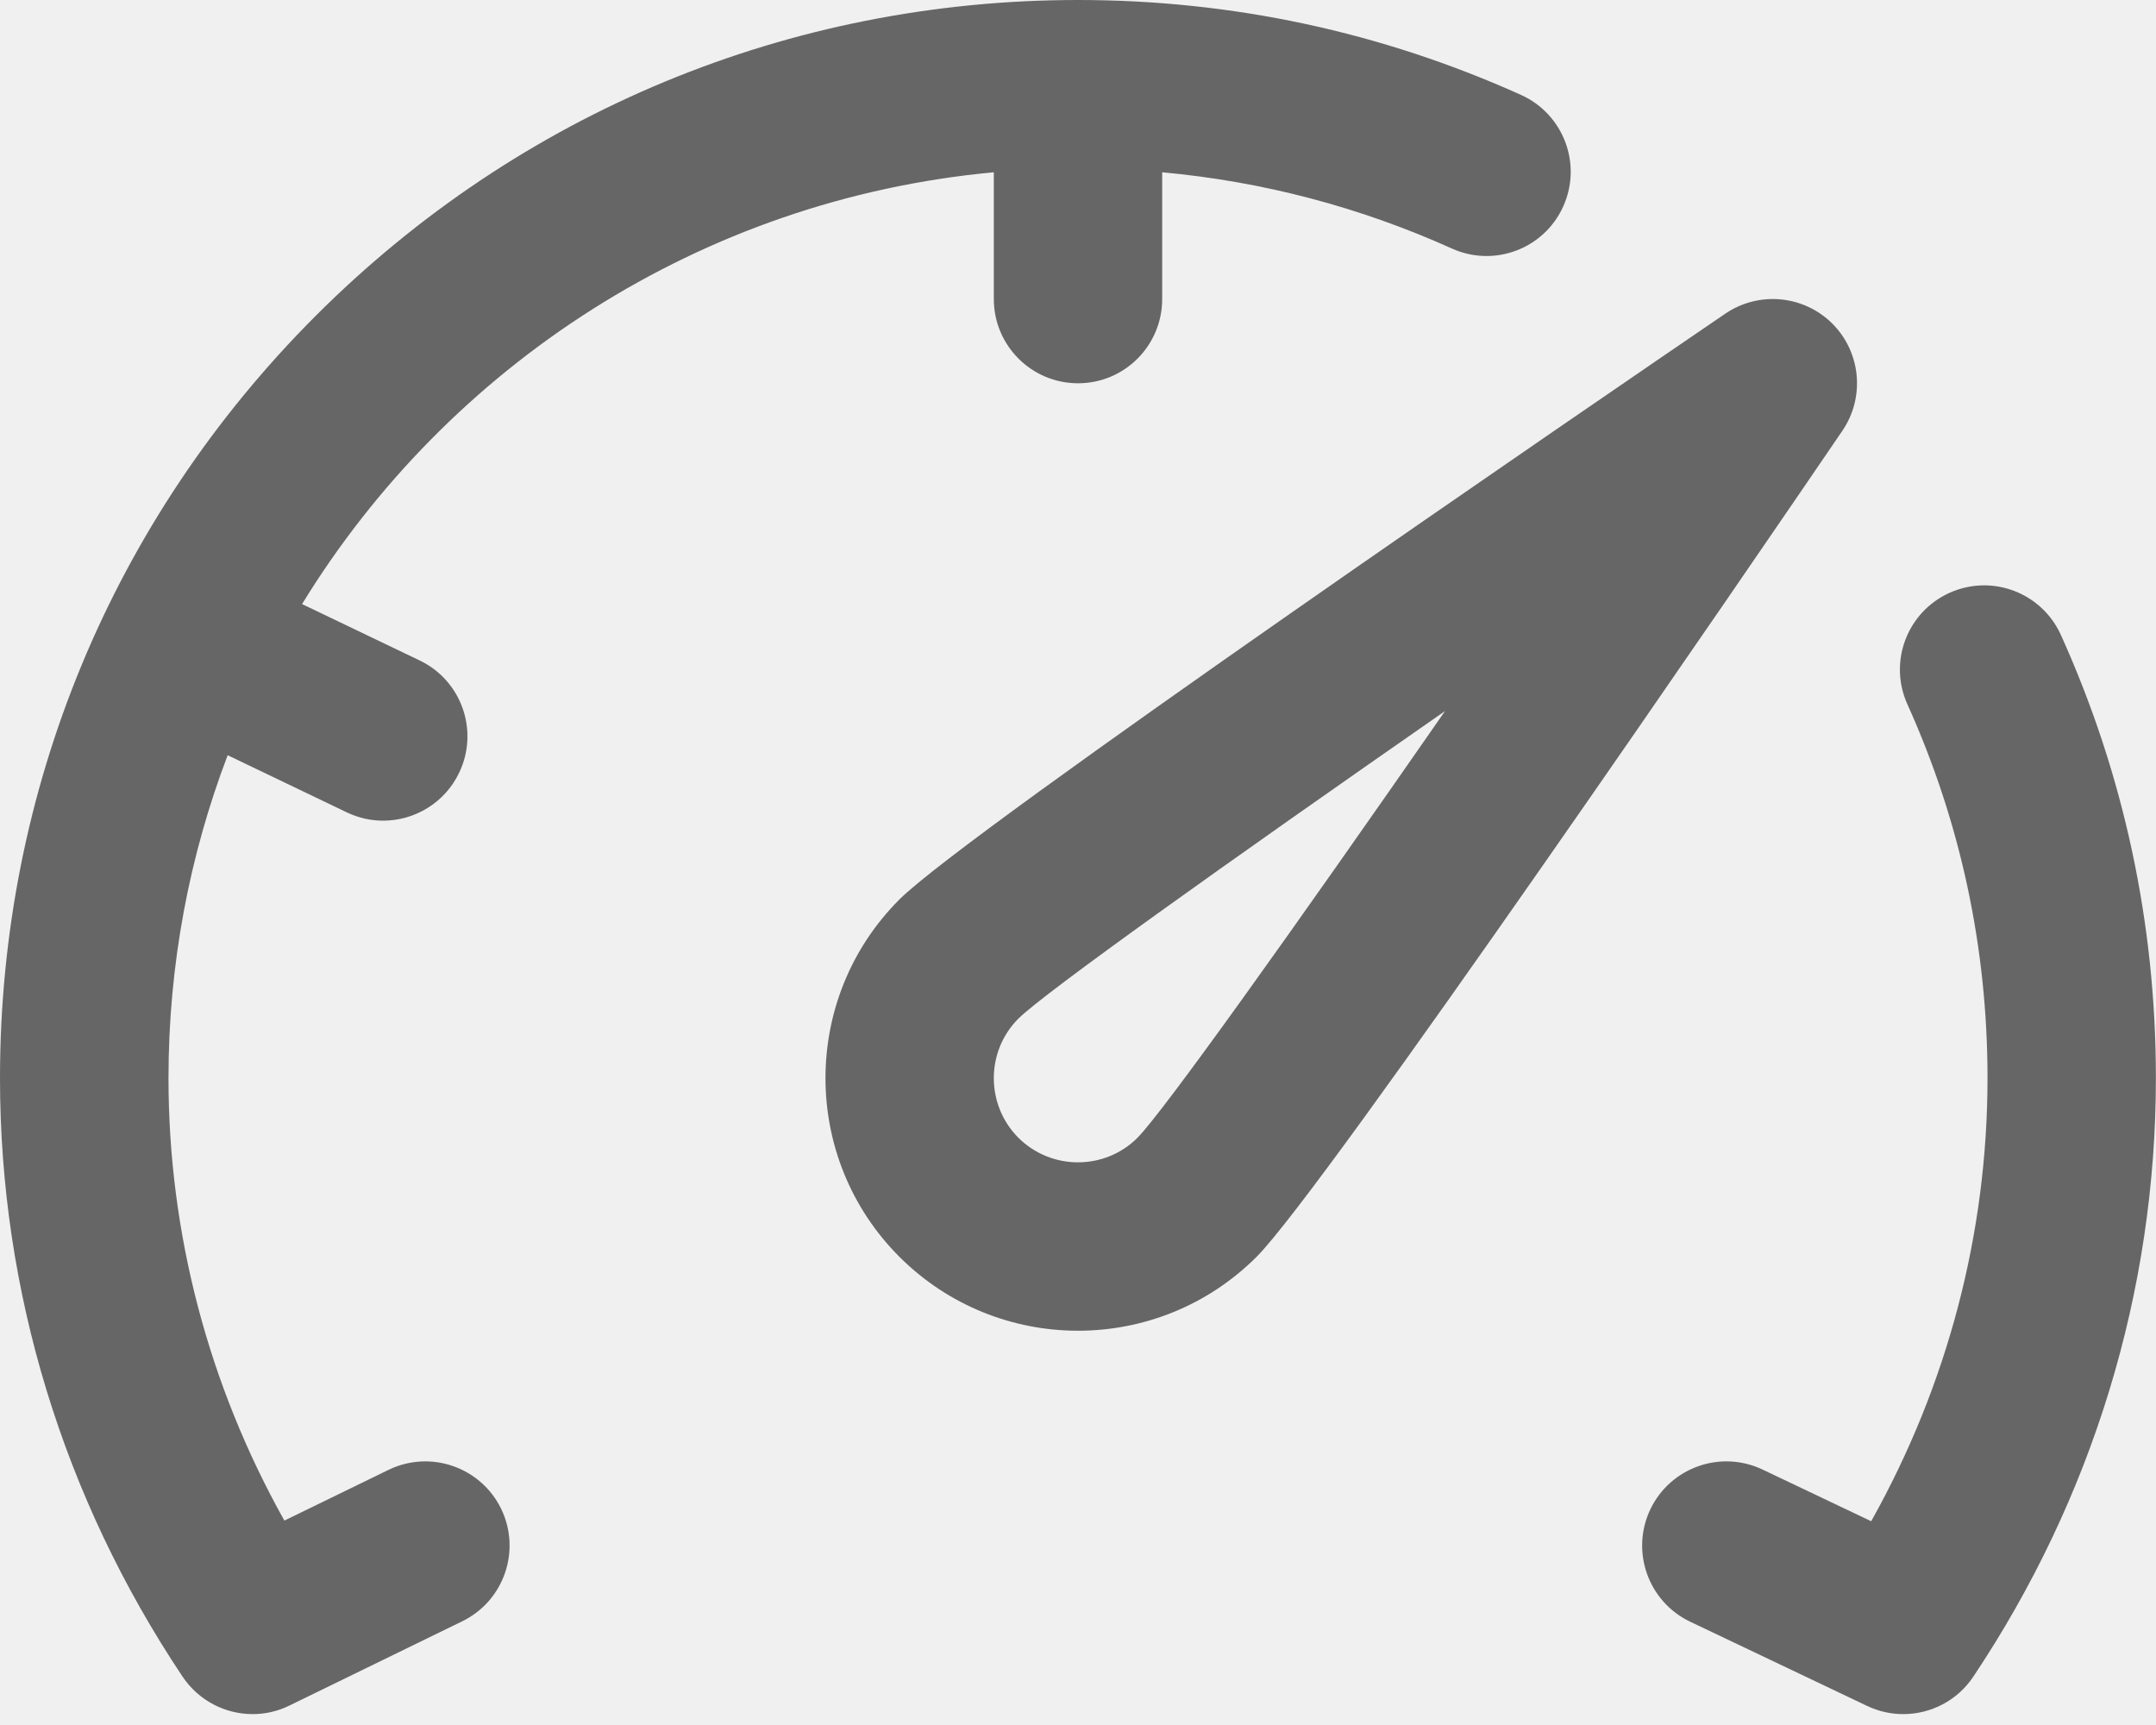
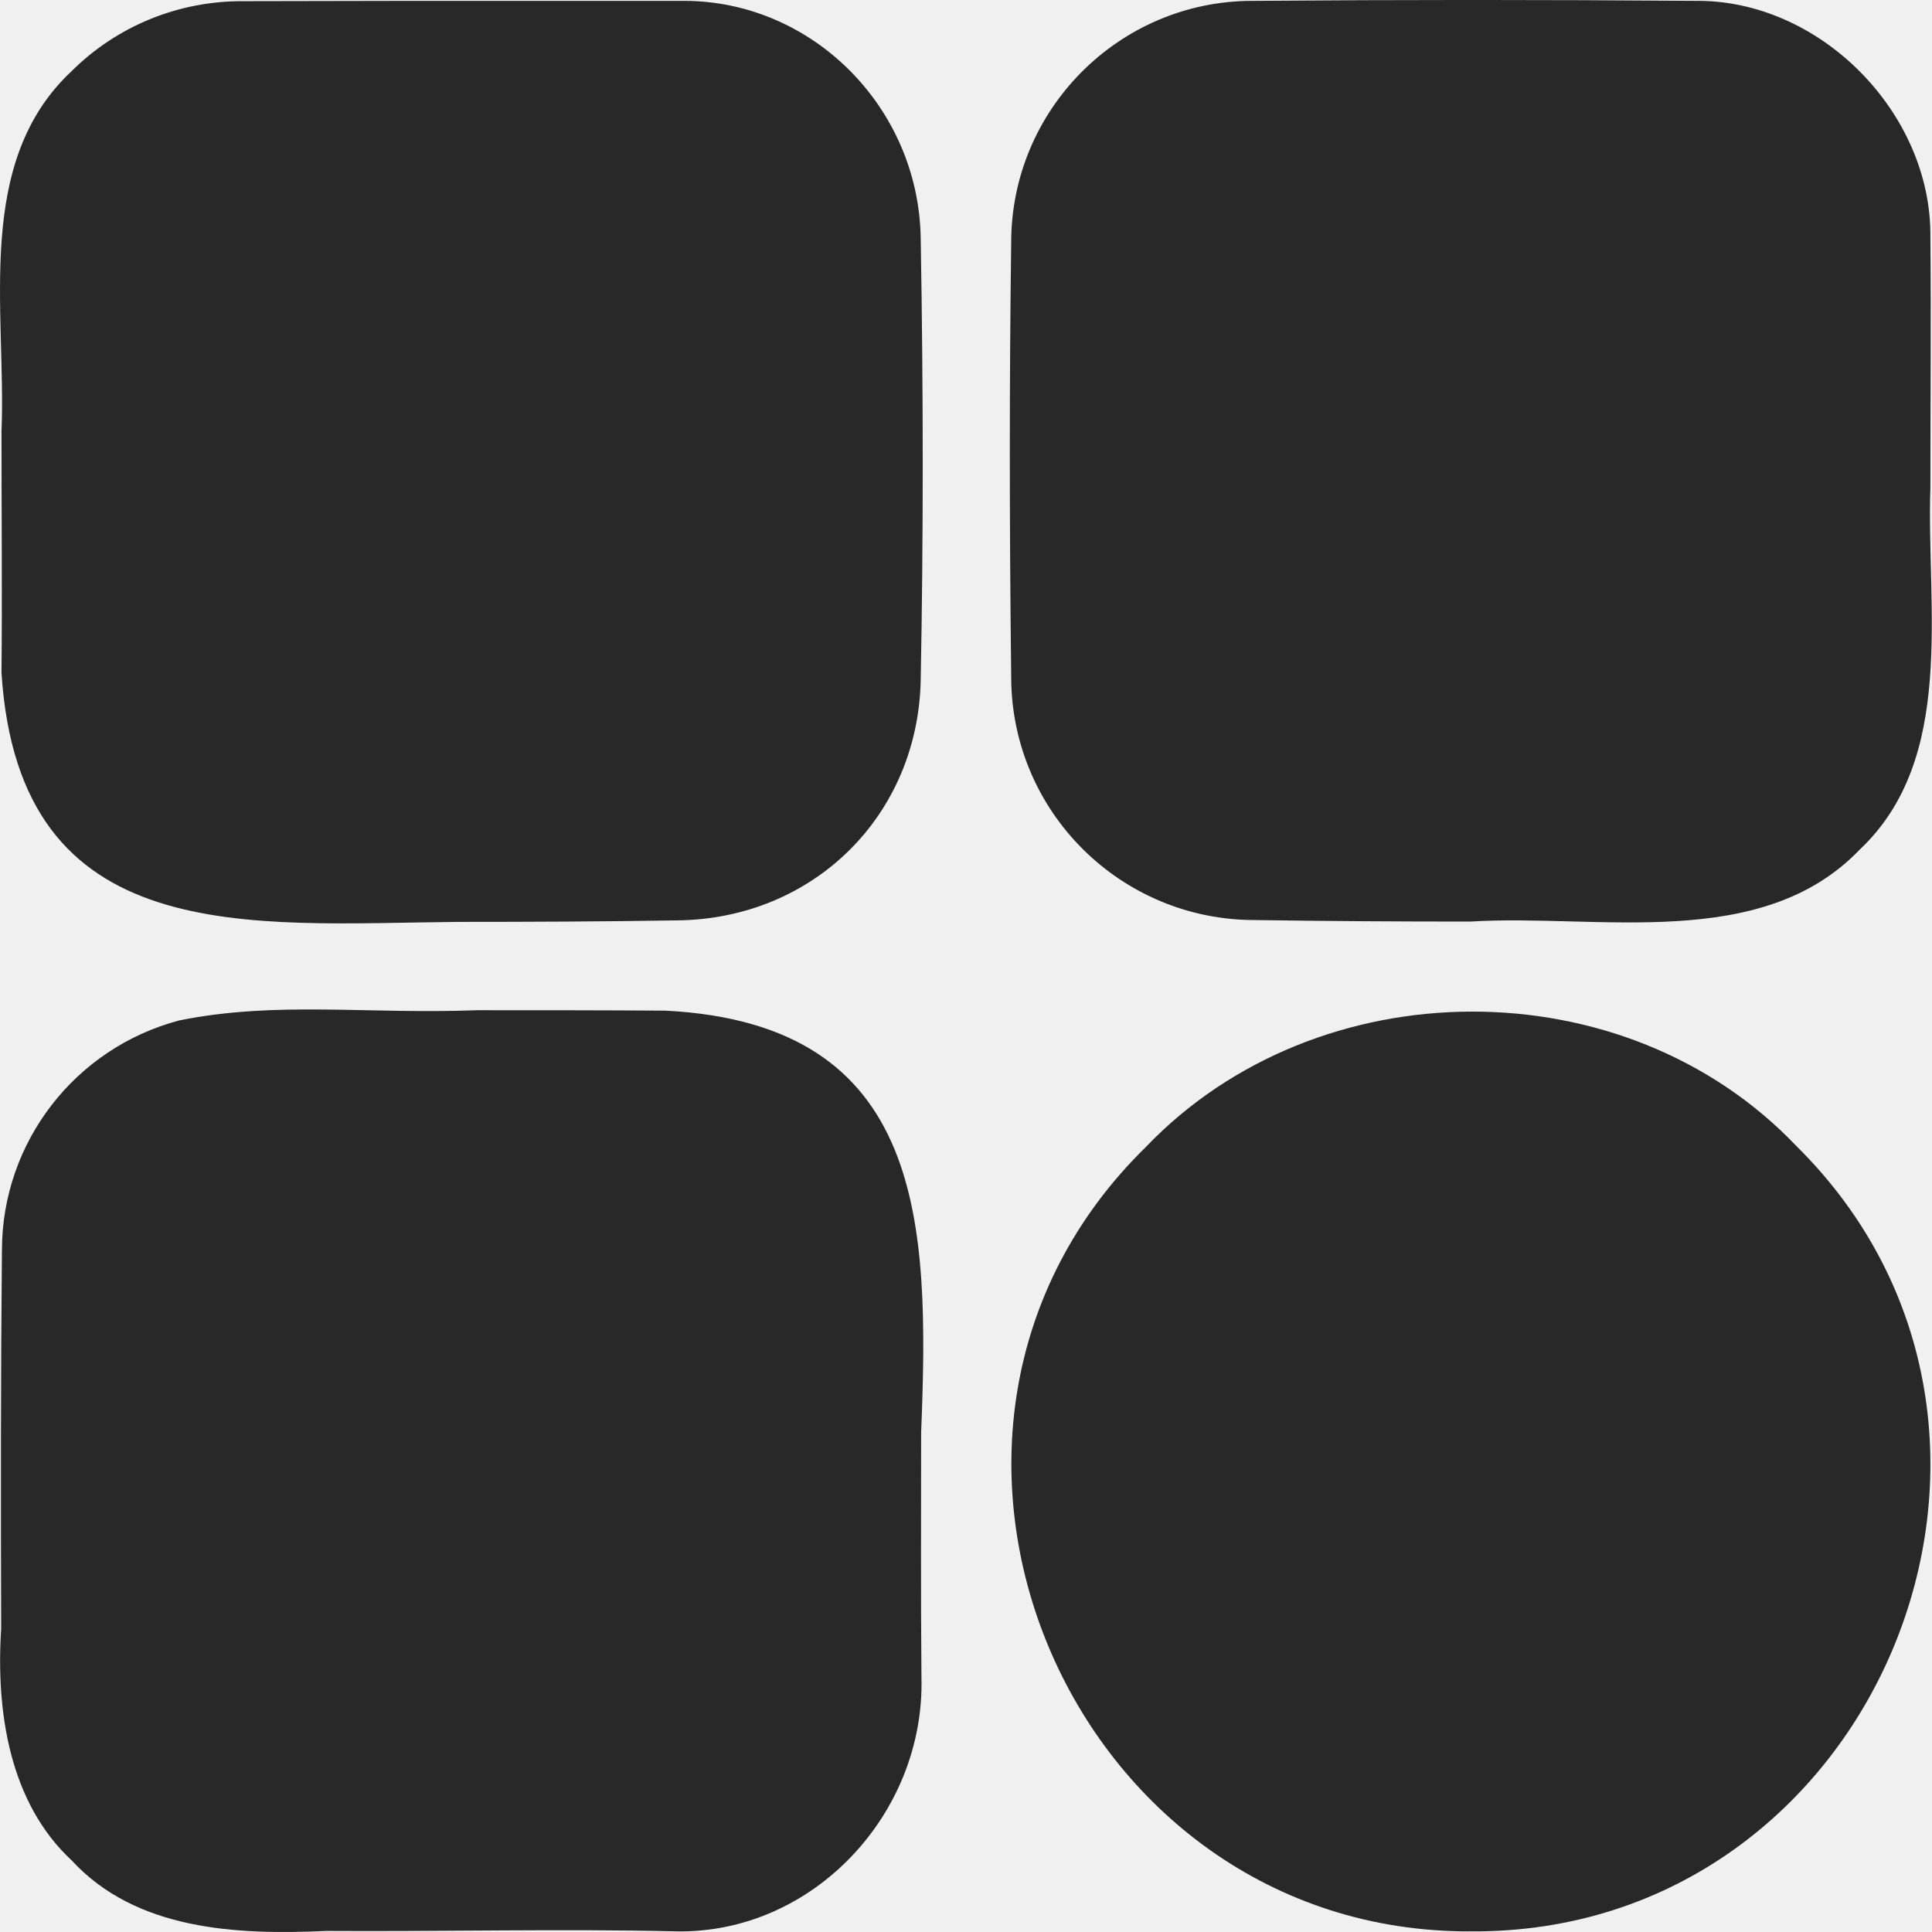
- <svg xmlns="http://www.w3.org/2000/svg" width="20" height="16" viewBox="0 0 20 16" fill="none">
-   <g clip-path="url(#clip0_1494_1997)">
-     <path d="M16.998 3.002C16.732 2.737 16.316 2.698 16.005 2.909C14.836 3.706 8.973 7.713 8.343 8.343C7.429 9.257 7.429 10.743 8.343 11.657C8.8 12.114 9.4 12.343 10 12.343C10.6 12.343 11.2 12.114 11.657 11.657C12.287 11.027 16.294 5.164 17.091 3.995C17.302 3.684 17.263 3.268 16.998 3.002ZM10.552 10.553C10.248 10.857 9.752 10.857 9.447 10.553C9.143 10.248 9.143 9.752 9.447 9.448C9.692 9.206 11.357 8.019 13.405 6.595C11.982 8.643 10.794 10.308 10.552 10.553Z" fill="#666666" />
-     <path d="M3.603 13.634L2.638 14.104C1.933 12.845 1.563 11.439 1.563 10C1.563 8.946 1.757 7.936 2.112 7.005L3.217 7.535C3.326 7.587 3.441 7.612 3.554 7.612C3.845 7.612 4.125 7.448 4.259 7.168C4.446 6.779 4.282 6.312 3.893 6.126L2.802 5.603C4.158 3.391 6.504 1.849 9.219 1.598V2.773C9.219 3.205 9.569 3.555 10 3.555C10.432 3.555 10.781 3.205 10.781 2.773V1.598C11.712 1.683 12.613 1.92 13.468 2.305C13.861 2.483 14.324 2.308 14.501 1.915C14.679 1.522 14.504 1.059 14.111 0.881C12.815 0.297 11.432 0 10 0C7.329 0 4.818 1.04 2.929 2.929C1.04 4.818 0 7.329 0 10C0 11.974 0.586 13.894 1.694 15.552C1.844 15.775 2.09 15.899 2.344 15.899C2.46 15.899 2.577 15.873 2.686 15.819L4.288 15.038C4.676 14.849 4.837 14.381 4.648 13.993C4.458 13.606 3.991 13.445 3.603 13.634Z" fill="#666666" />
-     <path d="M19.118 5.89C18.94 5.496 18.478 5.321 18.084 5.499C17.691 5.677 17.516 6.139 17.694 6.533C18.187 7.625 18.437 8.791 18.437 10C18.437 11.441 18.065 12.849 17.358 14.11L16.351 13.631C15.961 13.445 15.495 13.611 15.309 14C15.124 14.39 15.289 14.856 15.679 15.042L17.32 15.823C17.427 15.874 17.542 15.899 17.655 15.899C17.909 15.899 18.156 15.775 18.305 15.552C19.413 13.894 19.999 11.974 19.999 10C19.999 8.568 19.703 7.185 19.118 5.89Z" fill="#666666" />
-   </g>
-   <defs>
-     <clipPath id="clip0_1494_1997">
-       <rect width="20" height="16" fill="white" />
-     </clipPath>
-   </defs>
+ <svg xmlns="http://www.w3.org/2000/svg" width="18" height="18" viewBox="0 0 18 18" fill="none">
+   <path d="M0.668 0.662C1.093 0.24 1.666 0.008 2.264 0.011C3.203 0.008 4.12 0.008 4.992 0.008H6.377C7.569 0.011 8.557 0.999 8.578 2.216C8.603 3.668 8.603 5.018 8.578 6.336C8.553 7.598 7.58 8.561 6.31 8.575C5.625 8.586 4.936 8.589 4.264 8.589C2.317 8.607 0.179 8.853 0.014 6.269C0.021 5.513 0.014 4.768 0.014 4.016C0.06 2.891 -0.246 1.516 0.668 0.662Z" fill="#282828" />
+   <path d="M8.582 13.346C8.582 14.091 8.578 14.865 8.585 15.624C8.62 16.897 7.576 18.015 6.304 17.994C5.249 17.969 4.11 17.997 3.041 17.99C2.201 18.029 1.266 17.983 0.668 17.333C0.088 16.795 -0.039 15.947 0.011 15.174C0.007 14.018 0.007 12.822 0.018 11.644C0.021 10.639 0.7 9.764 1.67 9.507C2.577 9.324 3.424 9.451 4.444 9.412C5.031 9.412 5.614 9.412 6.202 9.416C8.631 9.542 8.659 11.409 8.582 13.346Z" fill="#282828" />
+   <path d="M16.737 10.678C19.42 13.328 17.486 18.018 13.707 17.994C9.952 18.015 7.969 13.332 10.677 10.685C12.276 9.015 15.138 8.997 16.737 10.678Z" fill="#282828" />
+   <path d="M9.421 6.29C9.404 4.859 9.404 3.541 9.421 2.265C9.418 1.024 10.423 0.011 11.664 0.008H11.692C13.039 -0.003 14.382 -0.003 15.788 0.008C16.952 -0.01 17.999 1.049 17.985 2.212C17.992 2.996 17.985 3.766 17.985 4.543C17.947 5.668 18.228 7.064 17.328 7.914C16.41 8.874 14.888 8.512 13.7 8.586C13.025 8.586 12.35 8.582 11.696 8.572C10.444 8.575 9.425 7.566 9.421 6.311C9.421 6.308 9.421 6.301 9.421 6.29Z" fill="#282828" />
</svg>
